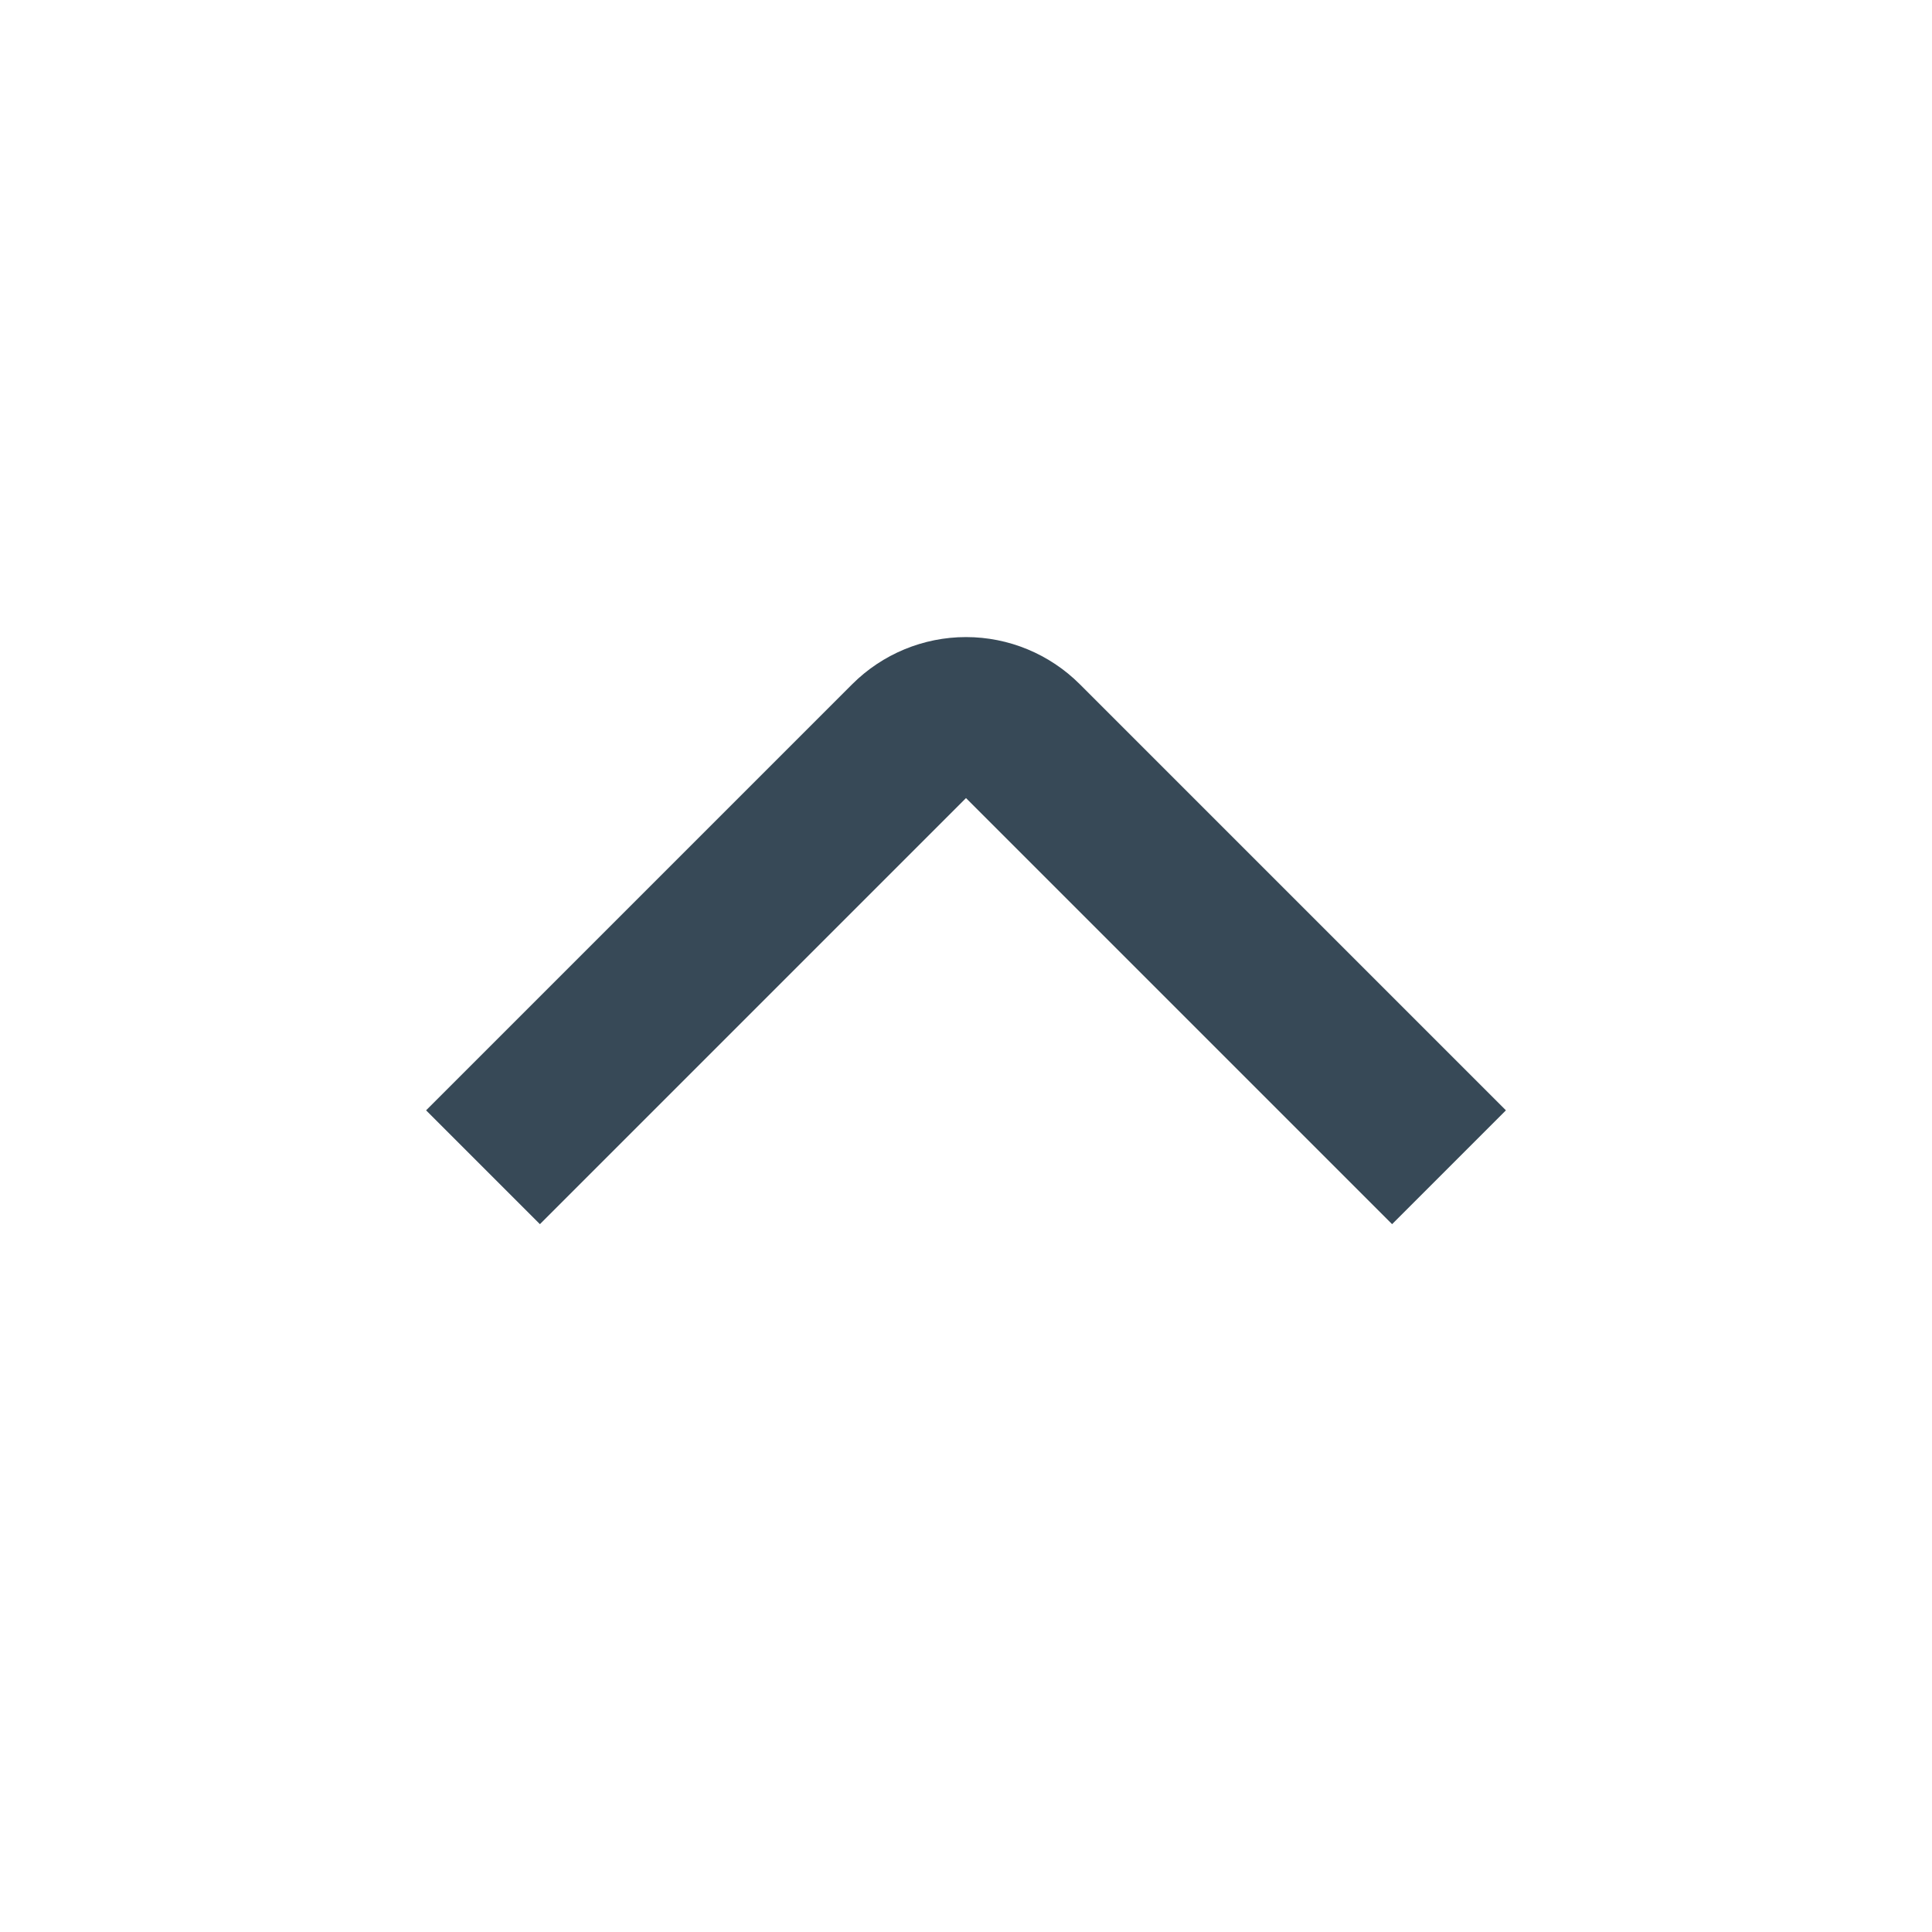
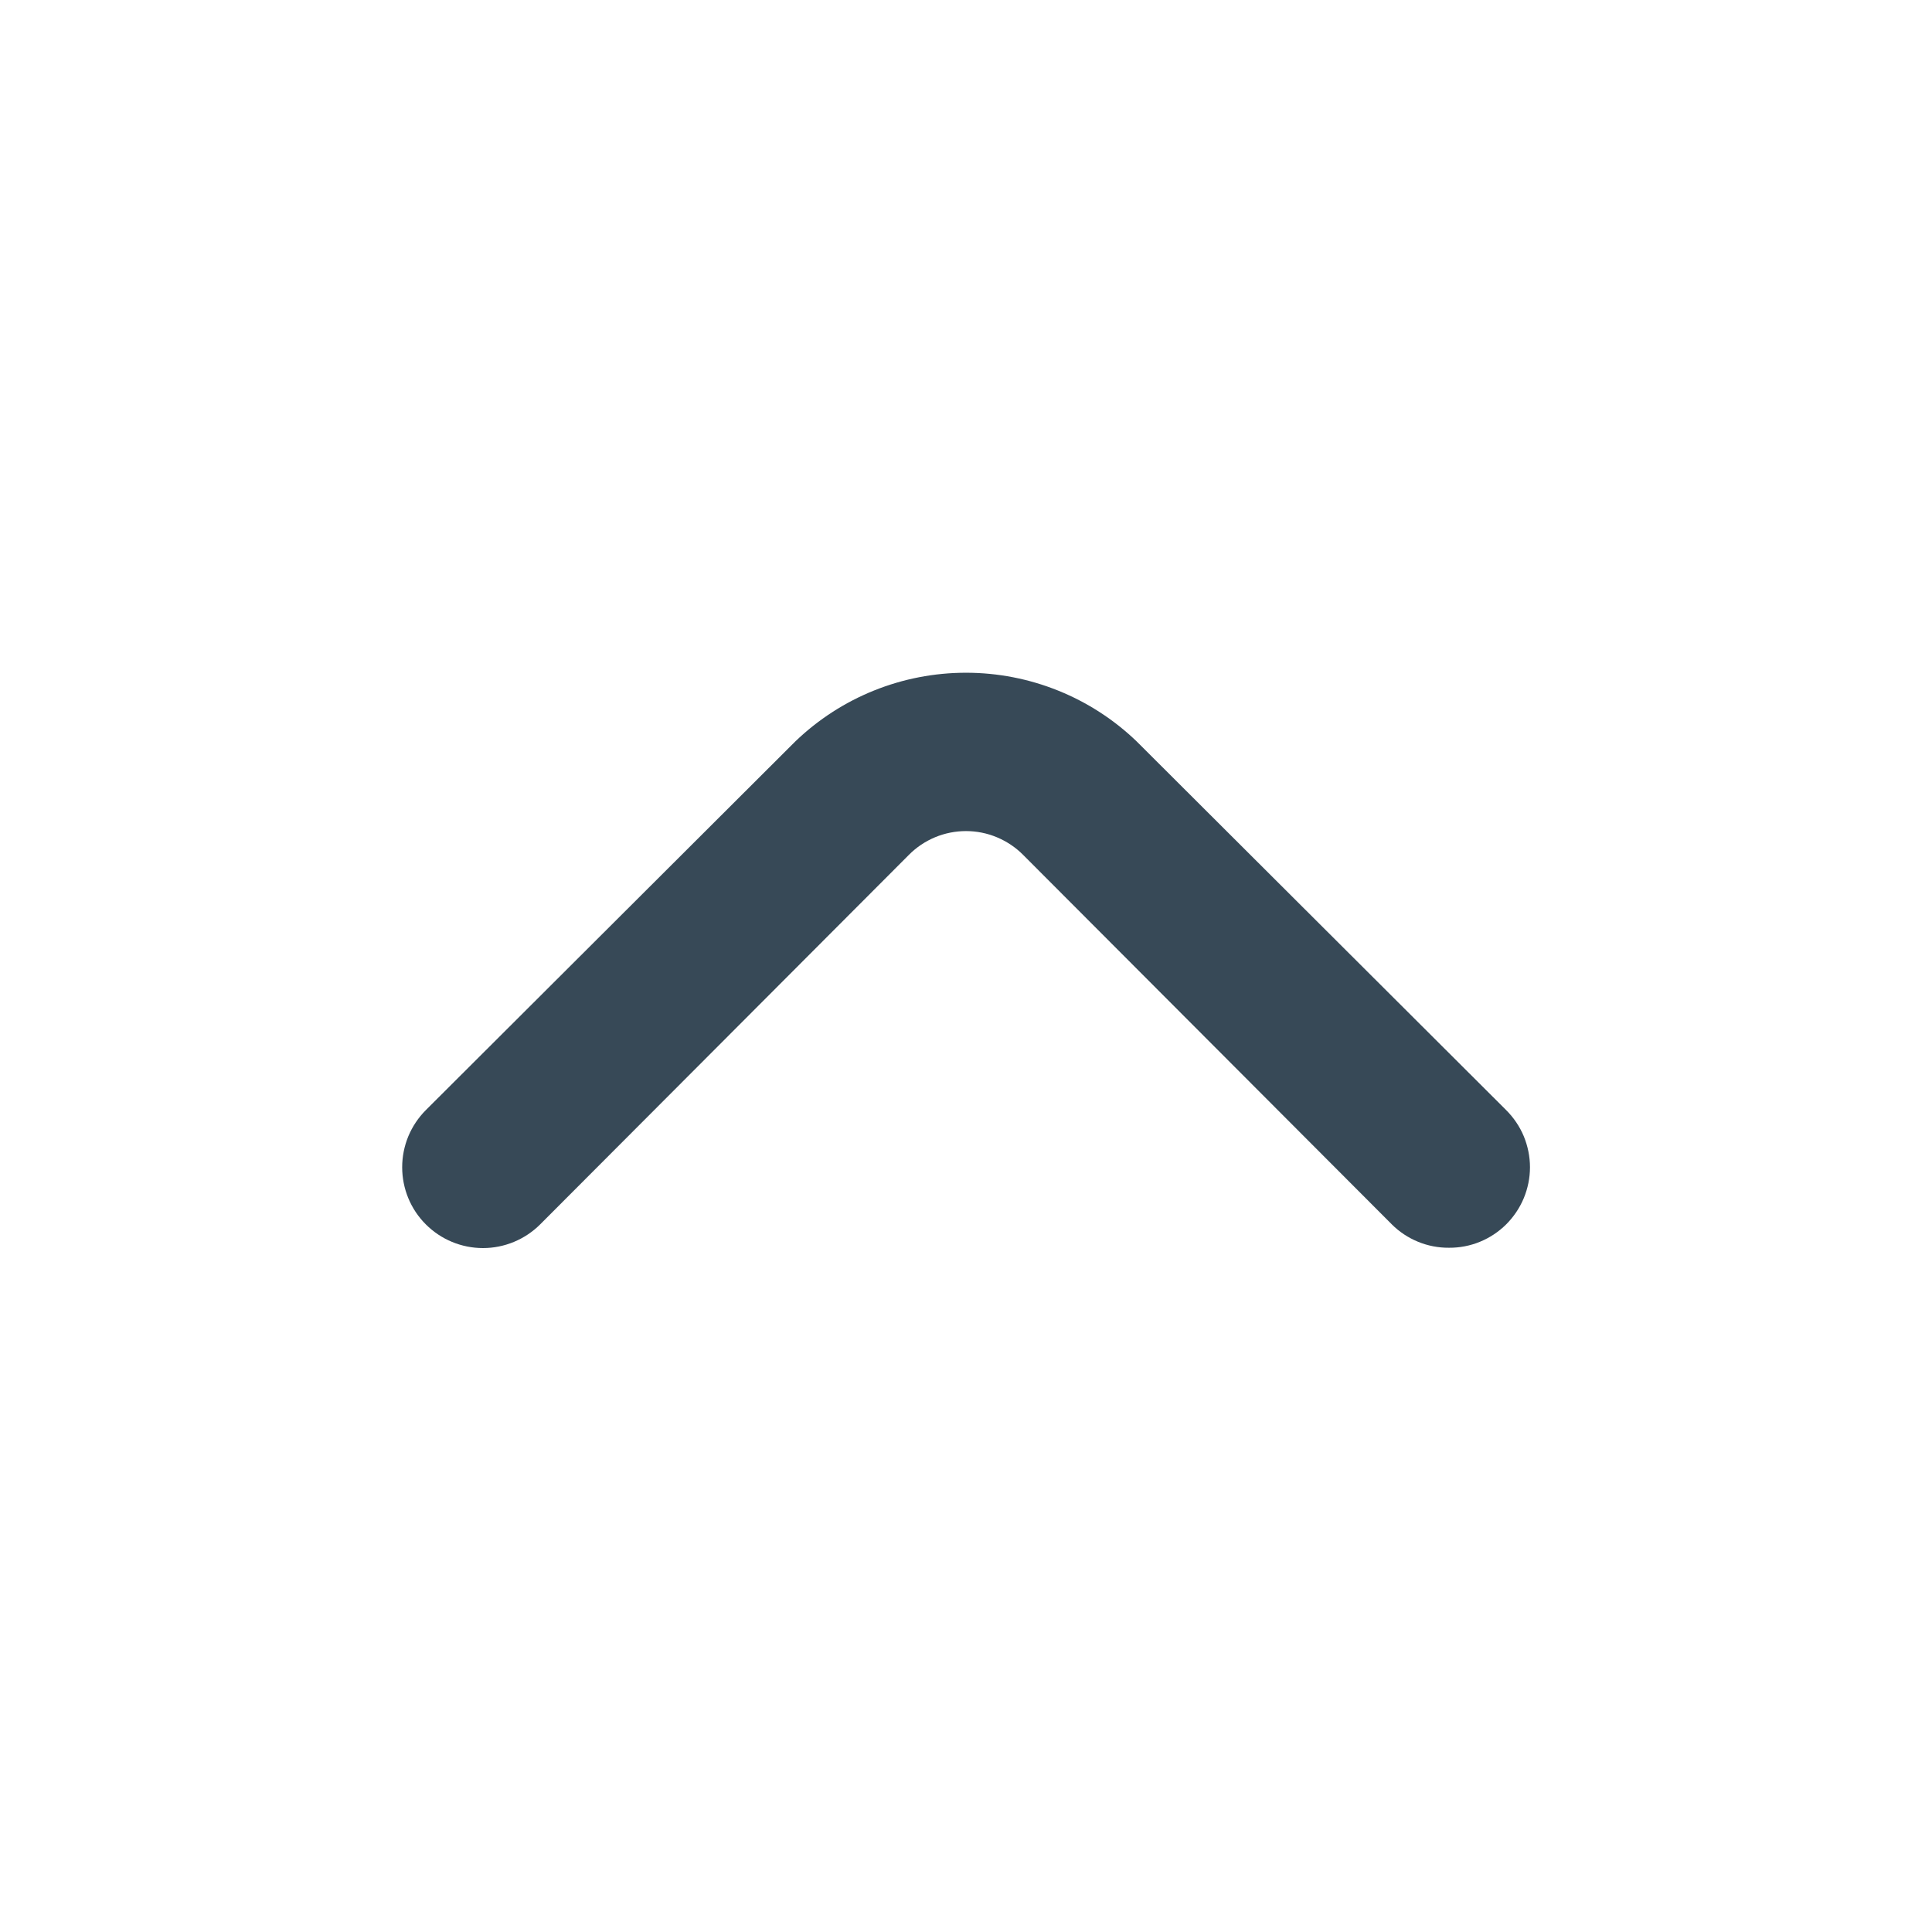
<svg xmlns="http://www.w3.org/2000/svg" width="24" height="24" viewBox="0 0 24 24" fill="none">
-   <path d="M17.293 15.207L12 9.914L6.707 15.207L5.293 13.793L10.586 8.5C10.961 8.125 11.47 7.914 12 7.914C12.531 7.914 13.039 8.125 13.414 8.5L18.707 13.793L17.293 15.207Z" fill="#374957" />
+   <path d="M18 15.5C17.868 15.501 17.738 15.476 17.616 15.426C17.494 15.376 17.383 15.303 17.29 15.21L12.71 10.62C12.617 10.526 12.506 10.452 12.384 10.401C12.262 10.35 12.132 10.324 12 10.324C11.868 10.324 11.737 10.35 11.615 10.401C11.493 10.452 11.383 10.526 11.29 10.62L6.71 15.21C6.521 15.398 6.266 15.504 6 15.504C5.733 15.504 5.478 15.398 5.29 15.21C5.101 15.022 4.996 14.766 4.996 14.5C4.996 14.368 5.022 14.238 5.072 14.116C5.123 13.994 5.197 13.883 5.29 13.79L9.88 9.21C10.45 8.662 11.209 8.357 12 8.357C12.79 8.357 13.55 8.662 14.12 9.21L18.71 13.79C18.803 13.883 18.878 13.993 18.929 14.115C18.979 14.237 19.006 14.368 19.006 14.5C19.006 14.632 18.979 14.763 18.929 14.884C18.878 15.006 18.803 15.117 18.71 15.21C18.616 15.303 18.506 15.376 18.384 15.426C18.262 15.476 18.131 15.501 18 15.5Z" fill="#374957" />
</svg>
